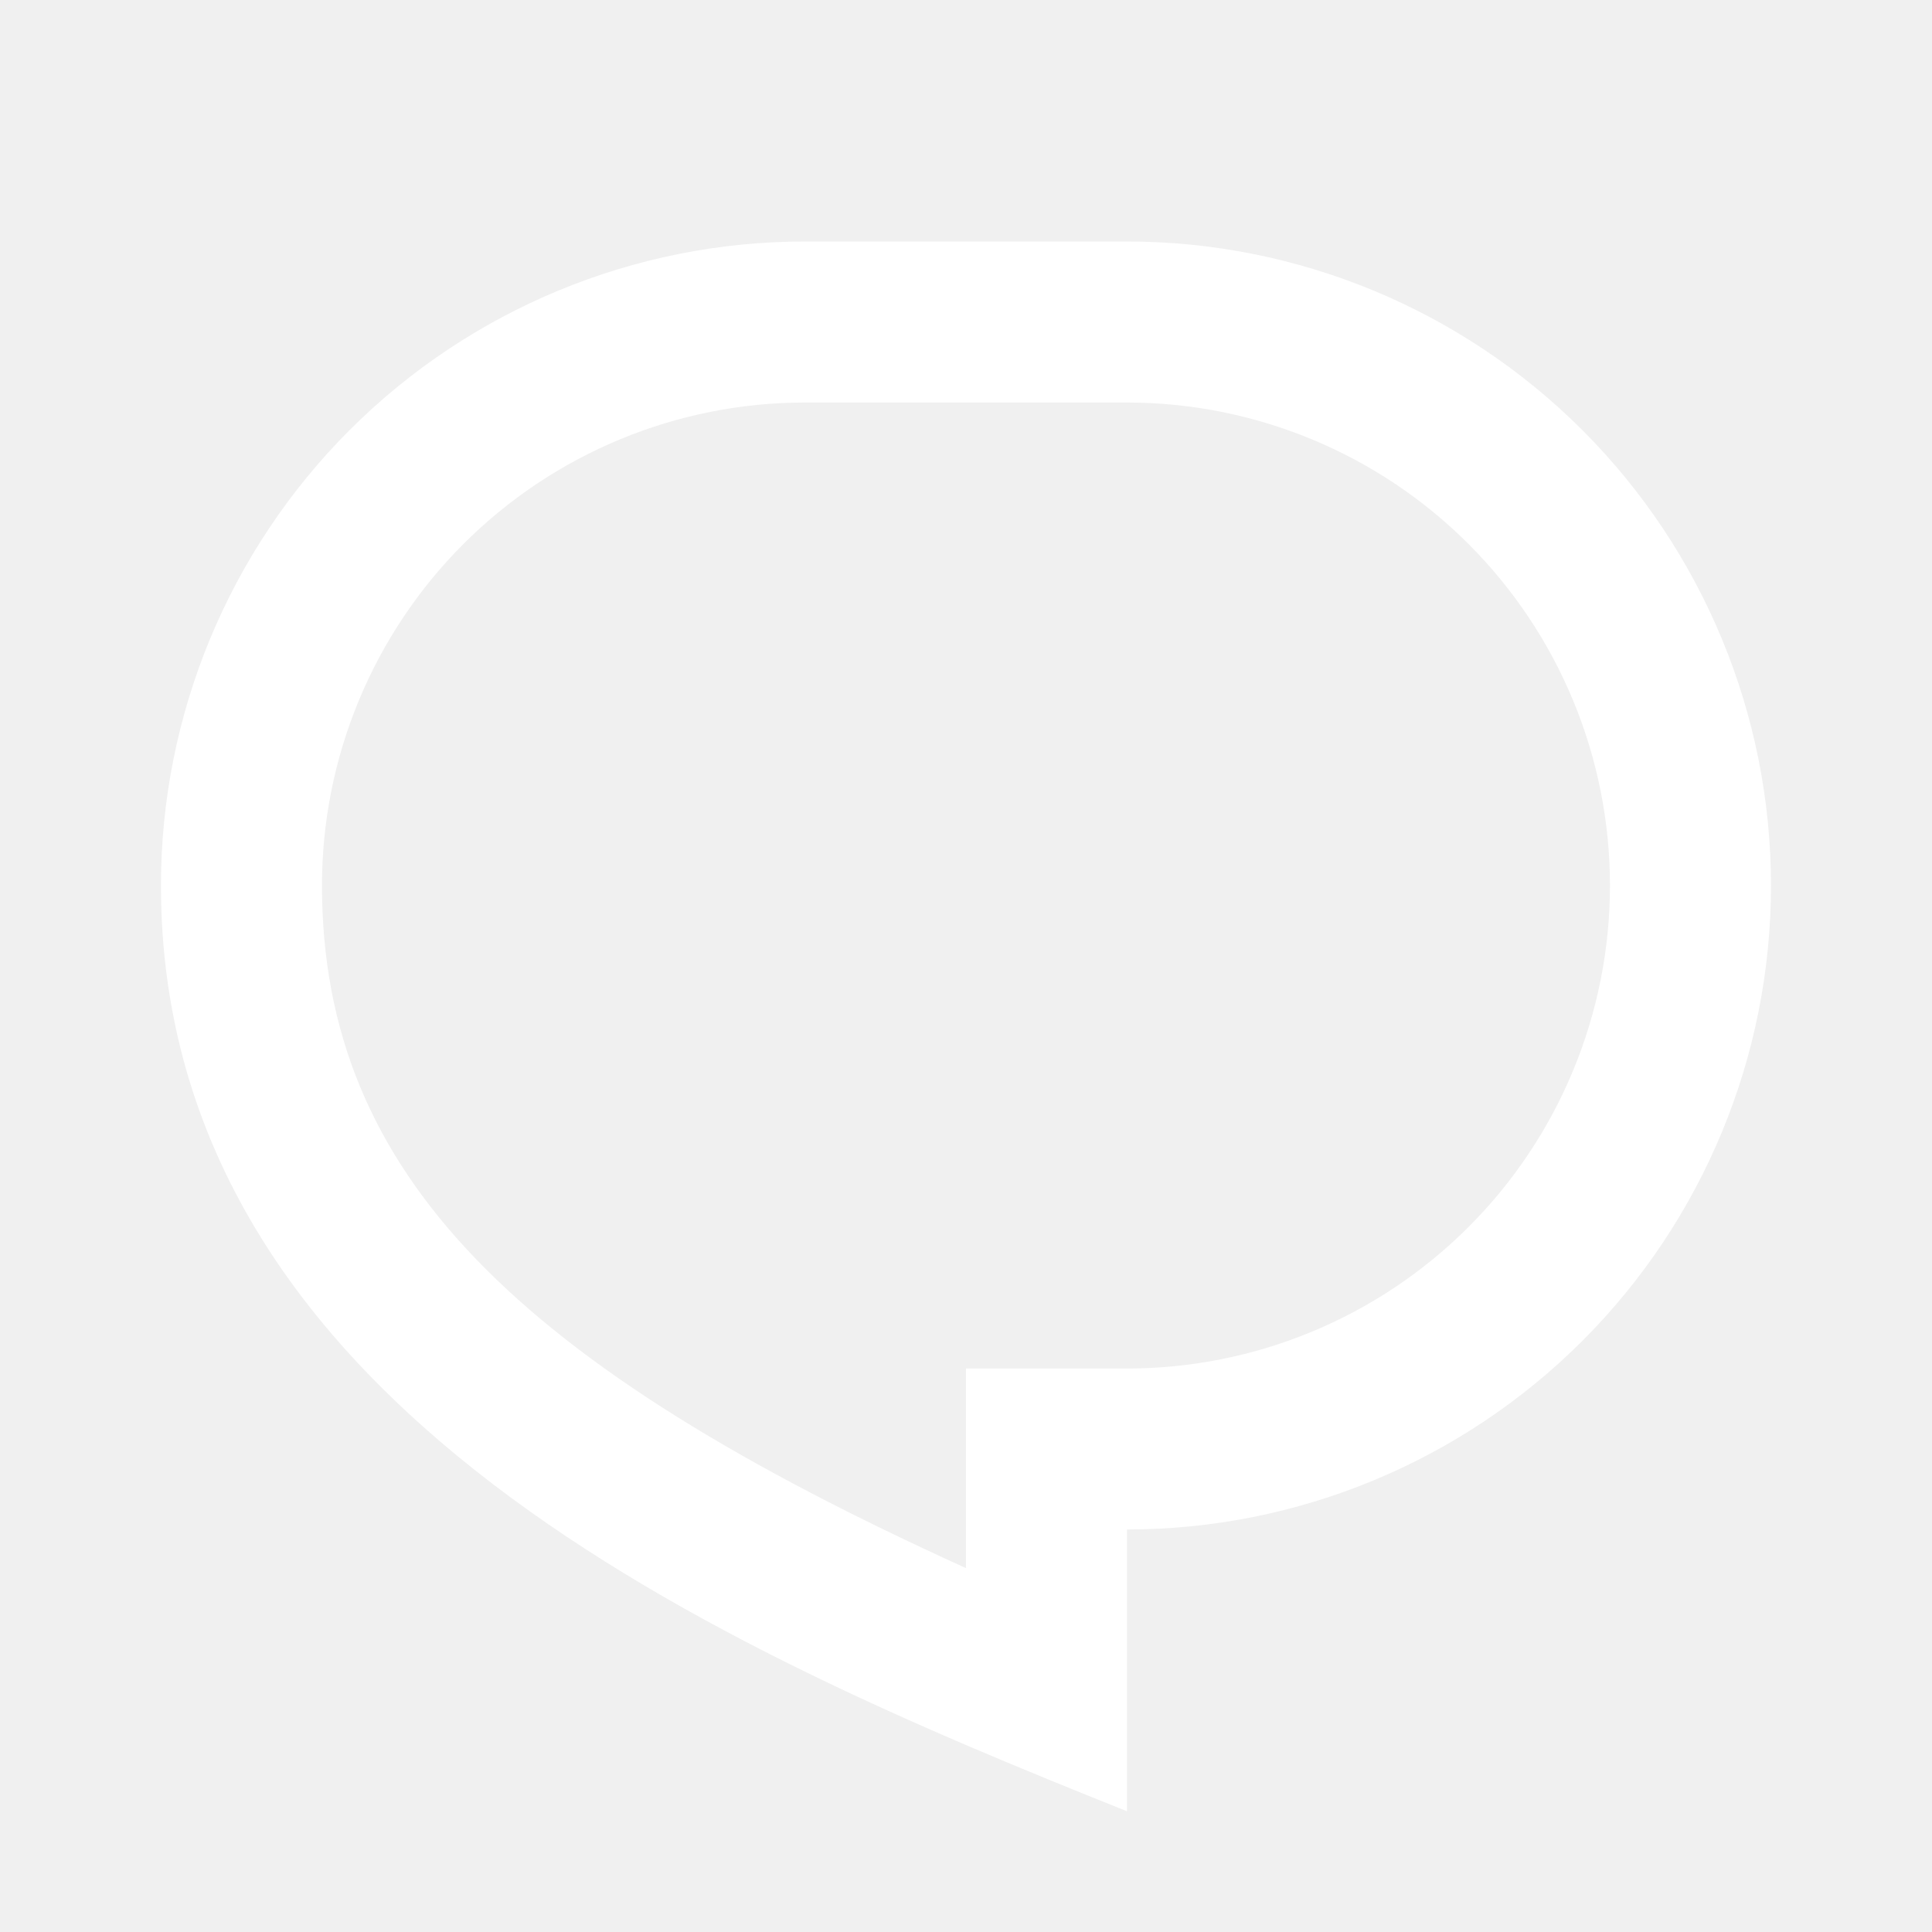
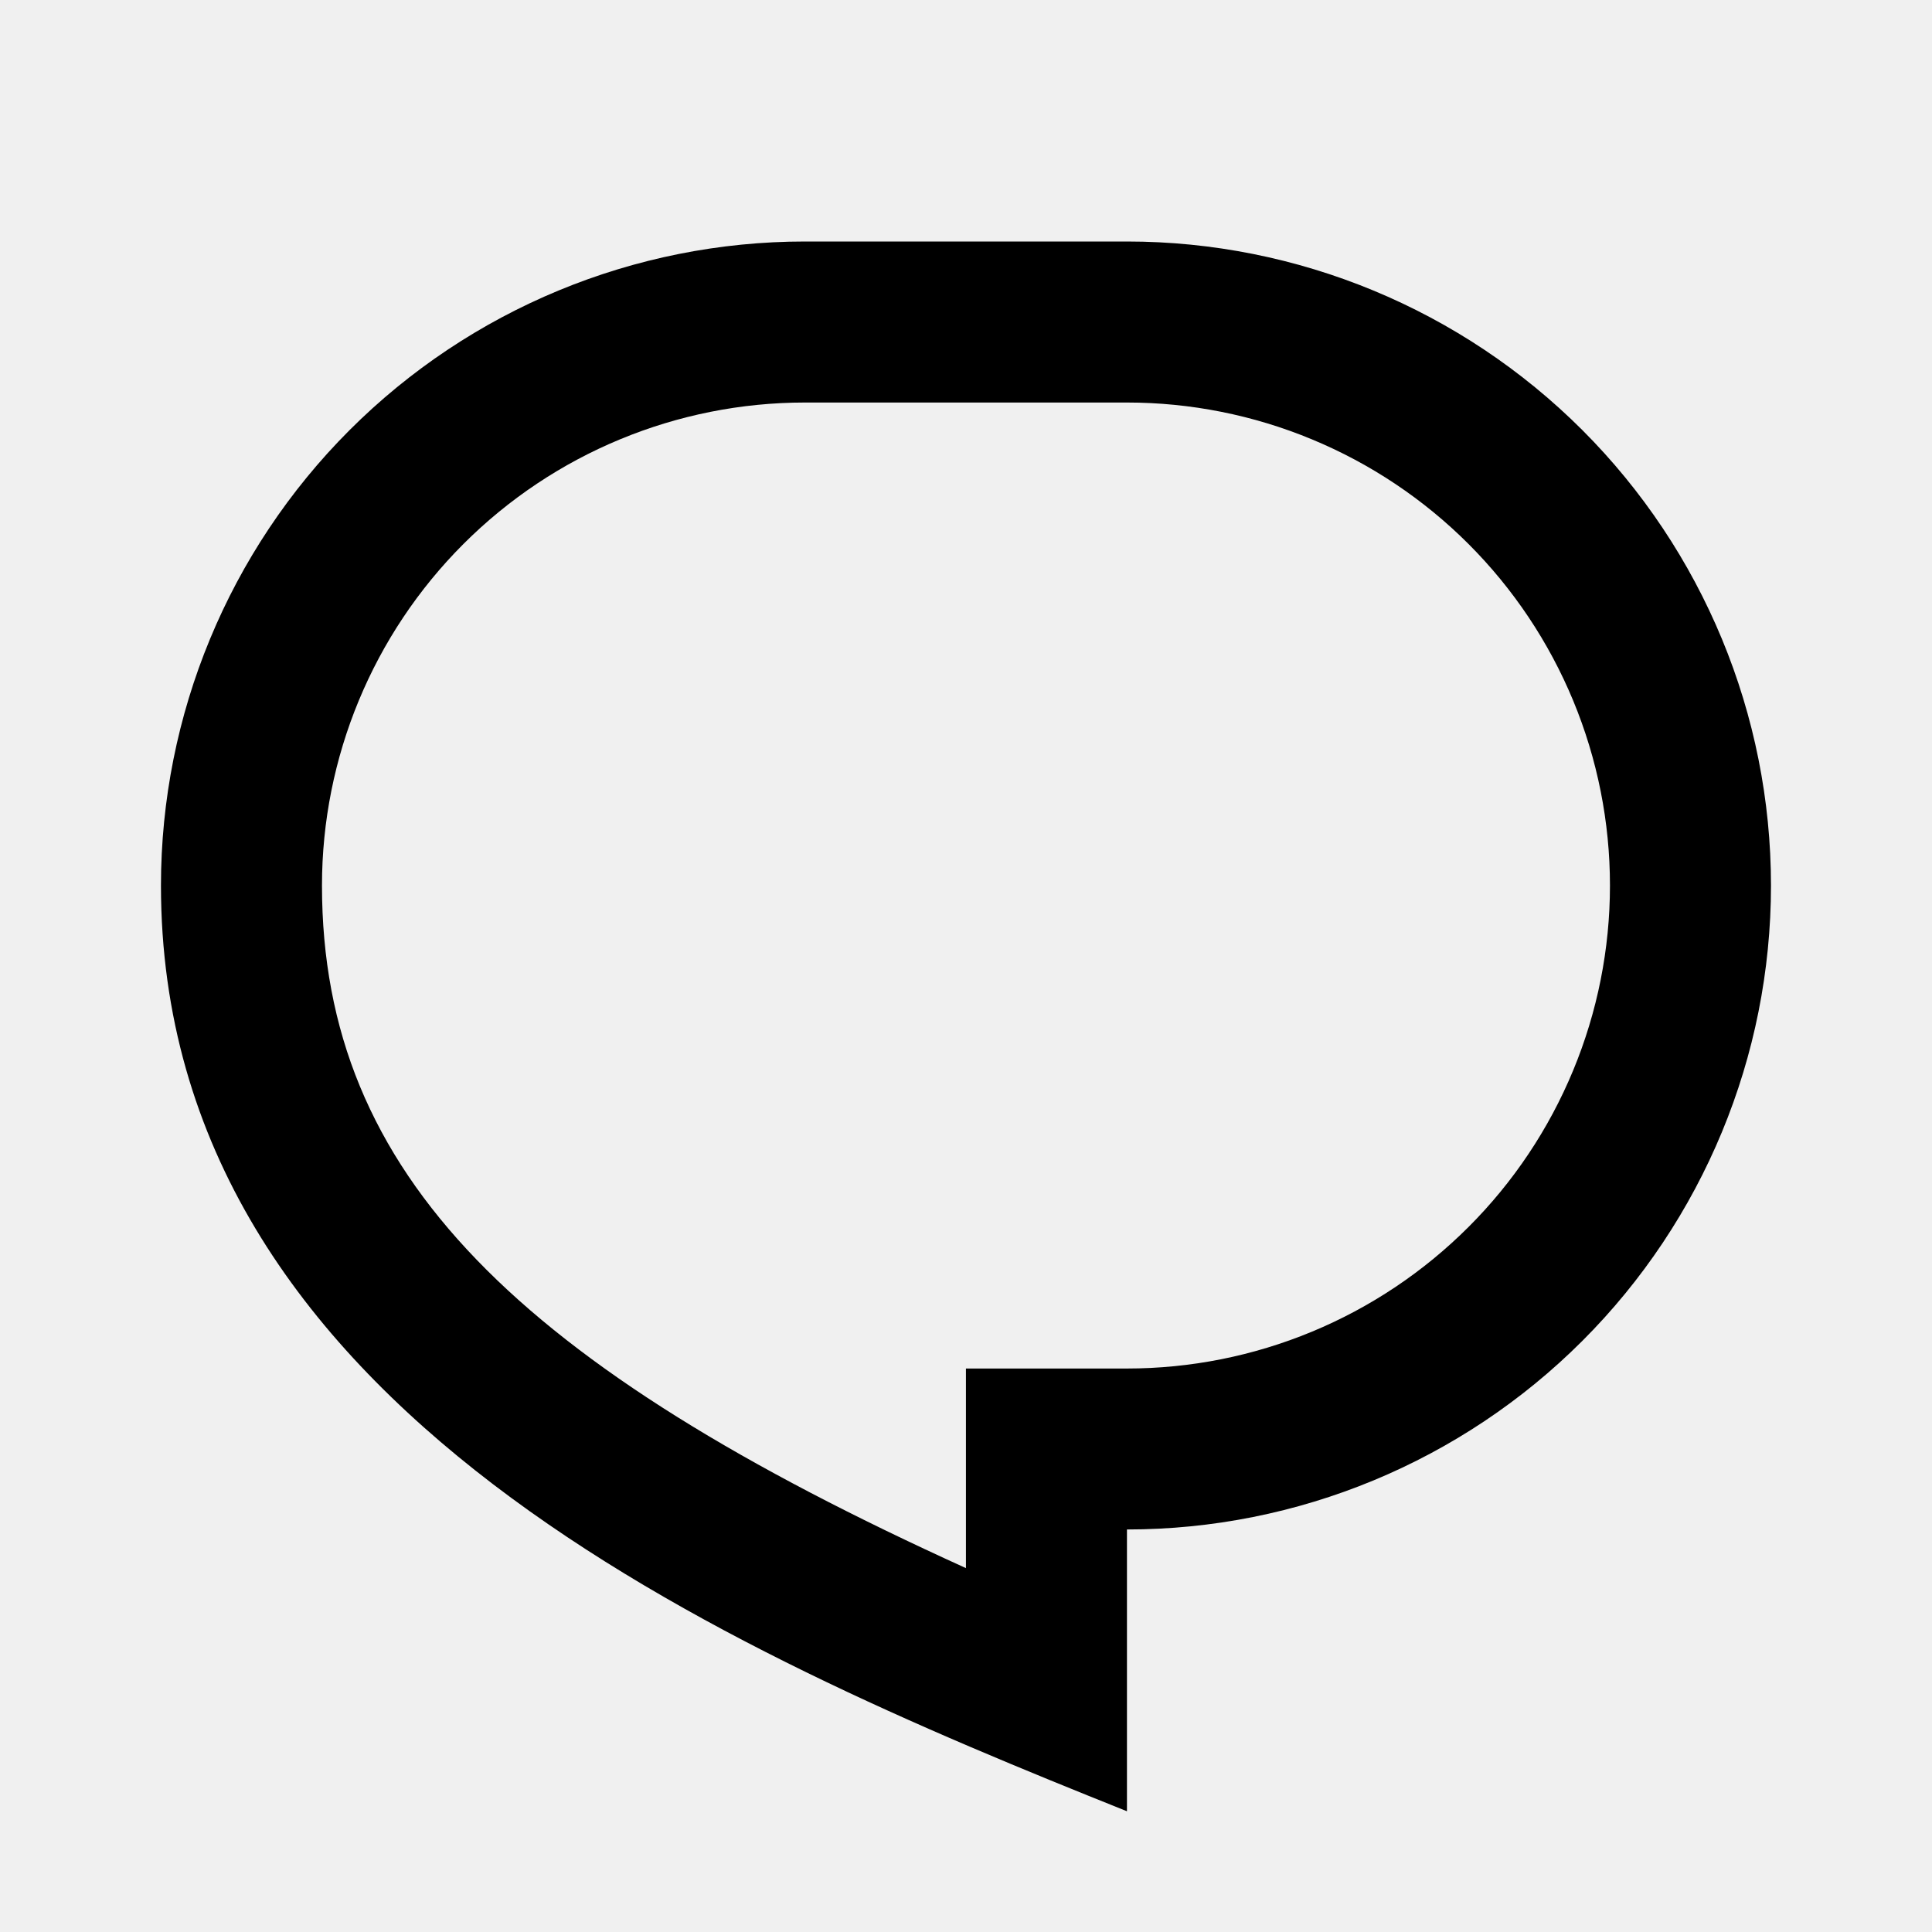
<svg xmlns="http://www.w3.org/2000/svg" width="32" height="32" viewBox="0 0 32 32" fill="none">
  <g clip-path="url(#clip0_13180_51706)">
-     <path d="M13.333 4H18.666C21.495 4 24.208 5.124 26.209 7.124C28.209 9.125 29.333 11.838 29.333 14.667C29.333 17.496 28.209 20.209 26.209 22.209C24.208 24.209 21.495 25.333 18.666 25.333V30C11.999 27.333 2.666 23.333 2.666 14.667C2.666 11.838 3.79 9.125 5.79 7.124C7.791 5.124 10.504 4 13.333 4ZM15.999 22.667H18.666C19.717 22.667 20.757 22.46 21.727 22.058C22.698 21.656 23.58 21.066 24.323 20.323C25.066 19.581 25.655 18.699 26.057 17.728C26.459 16.758 26.666 15.717 26.666 14.667C26.666 13.616 26.459 12.576 26.057 11.605C25.655 10.635 25.066 9.753 24.323 9.01C23.58 8.267 22.698 7.678 21.727 7.276C20.757 6.874 19.717 6.667 18.666 6.667H13.333C11.211 6.667 9.176 7.51 7.676 9.01C6.176 10.51 5.333 12.545 5.333 14.667C5.333 19.48 8.615 22.621 15.999 25.973V22.667Z" fill="white" />
+     <path d="M13.333 4H18.666C21.495 4 24.208 5.124 26.209 7.124C28.209 9.125 29.333 11.838 29.333 14.667C29.333 17.496 28.209 20.209 26.209 22.209C24.208 24.209 21.495 25.333 18.666 25.333V30C11.999 27.333 2.666 23.333 2.666 14.667C2.666 11.838 3.79 9.125 5.79 7.124C7.791 5.124 10.504 4 13.333 4ZM15.999 22.667H18.666C19.717 22.667 20.757 22.46 21.727 22.058C22.698 21.656 23.58 21.066 24.323 20.323C25.066 19.581 25.655 18.699 26.057 17.728C26.459 16.758 26.666 15.717 26.666 14.667C26.666 13.616 26.459 12.576 26.057 11.605C25.655 10.635 25.066 9.753 24.323 9.01C23.58 8.267 22.698 7.678 21.727 7.276C20.757 6.874 19.717 6.667 18.666 6.667H13.333C11.211 6.667 9.176 7.51 7.676 9.01C6.176 10.51 5.333 12.545 5.333 14.667C5.333 19.48 8.615 22.621 15.999 25.973V22.667Z" fill="currentColor" />
  </g>
  <defs>
    <clipPath id="clip0_13180_51706">
-       <rect width="32" height="32" fill="white" />
+       <rect width="32" height="32" fill="currentColor" />
    </clipPath>
  </defs>
</svg>
